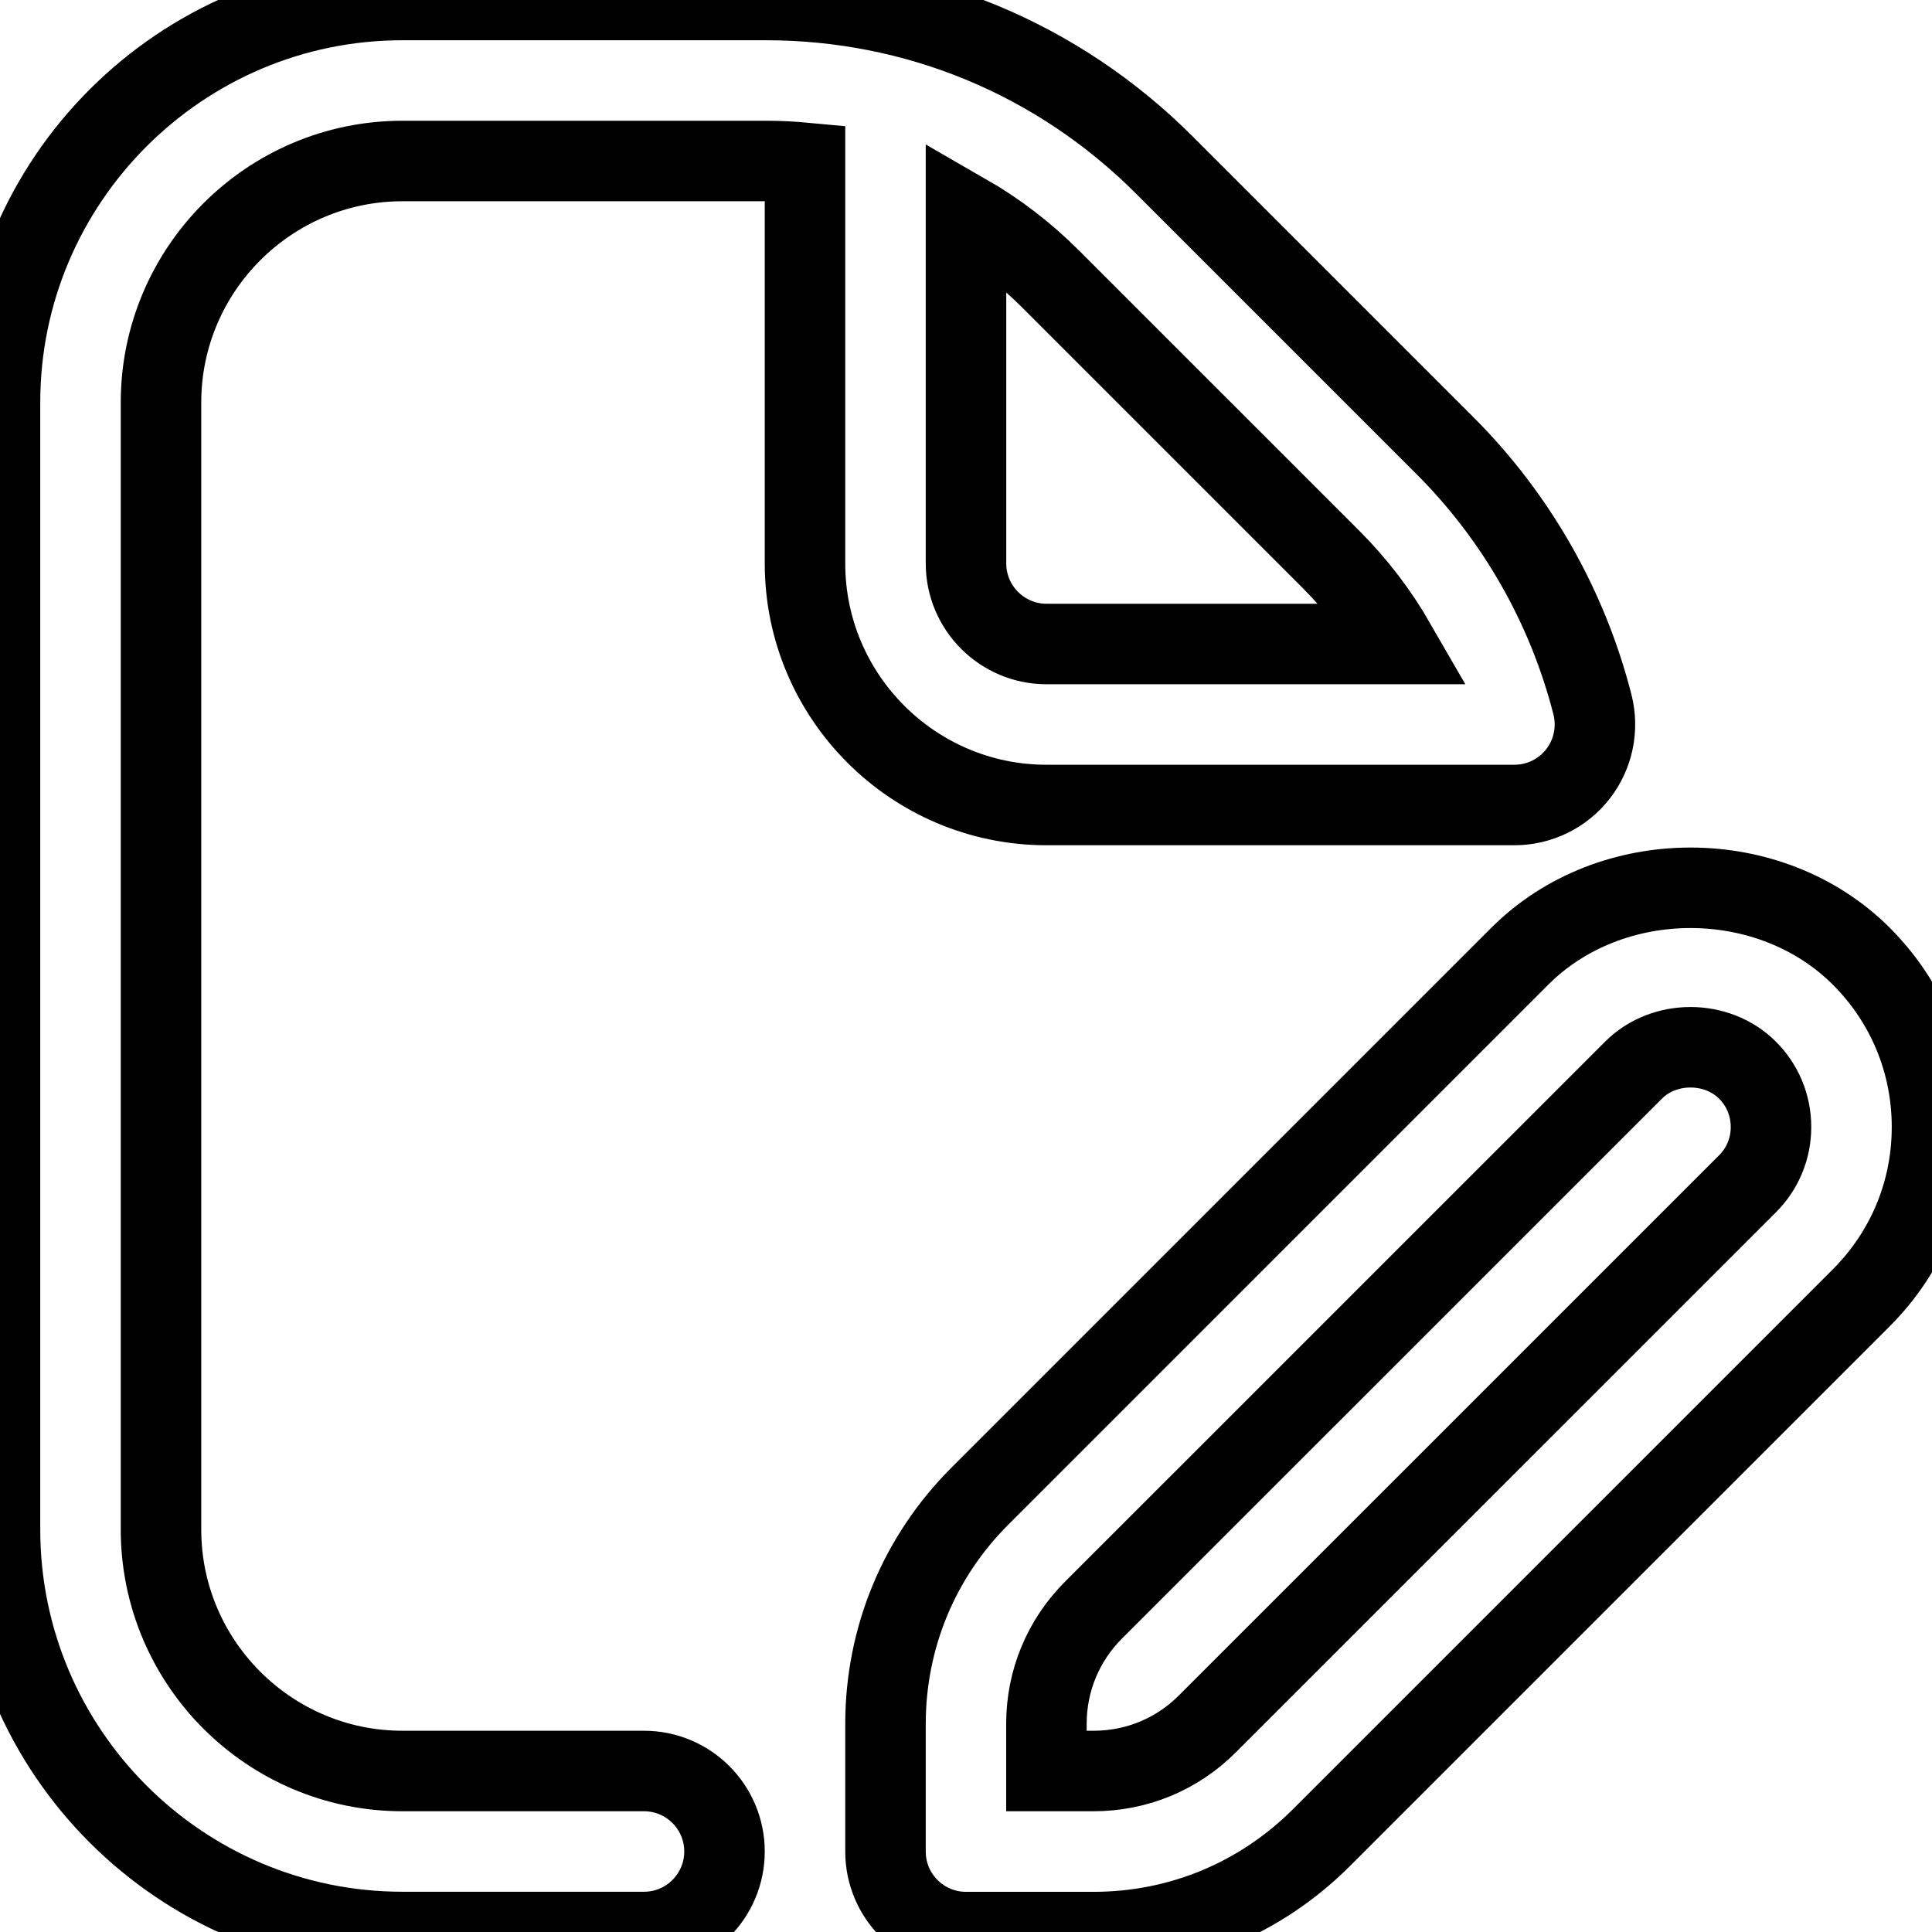
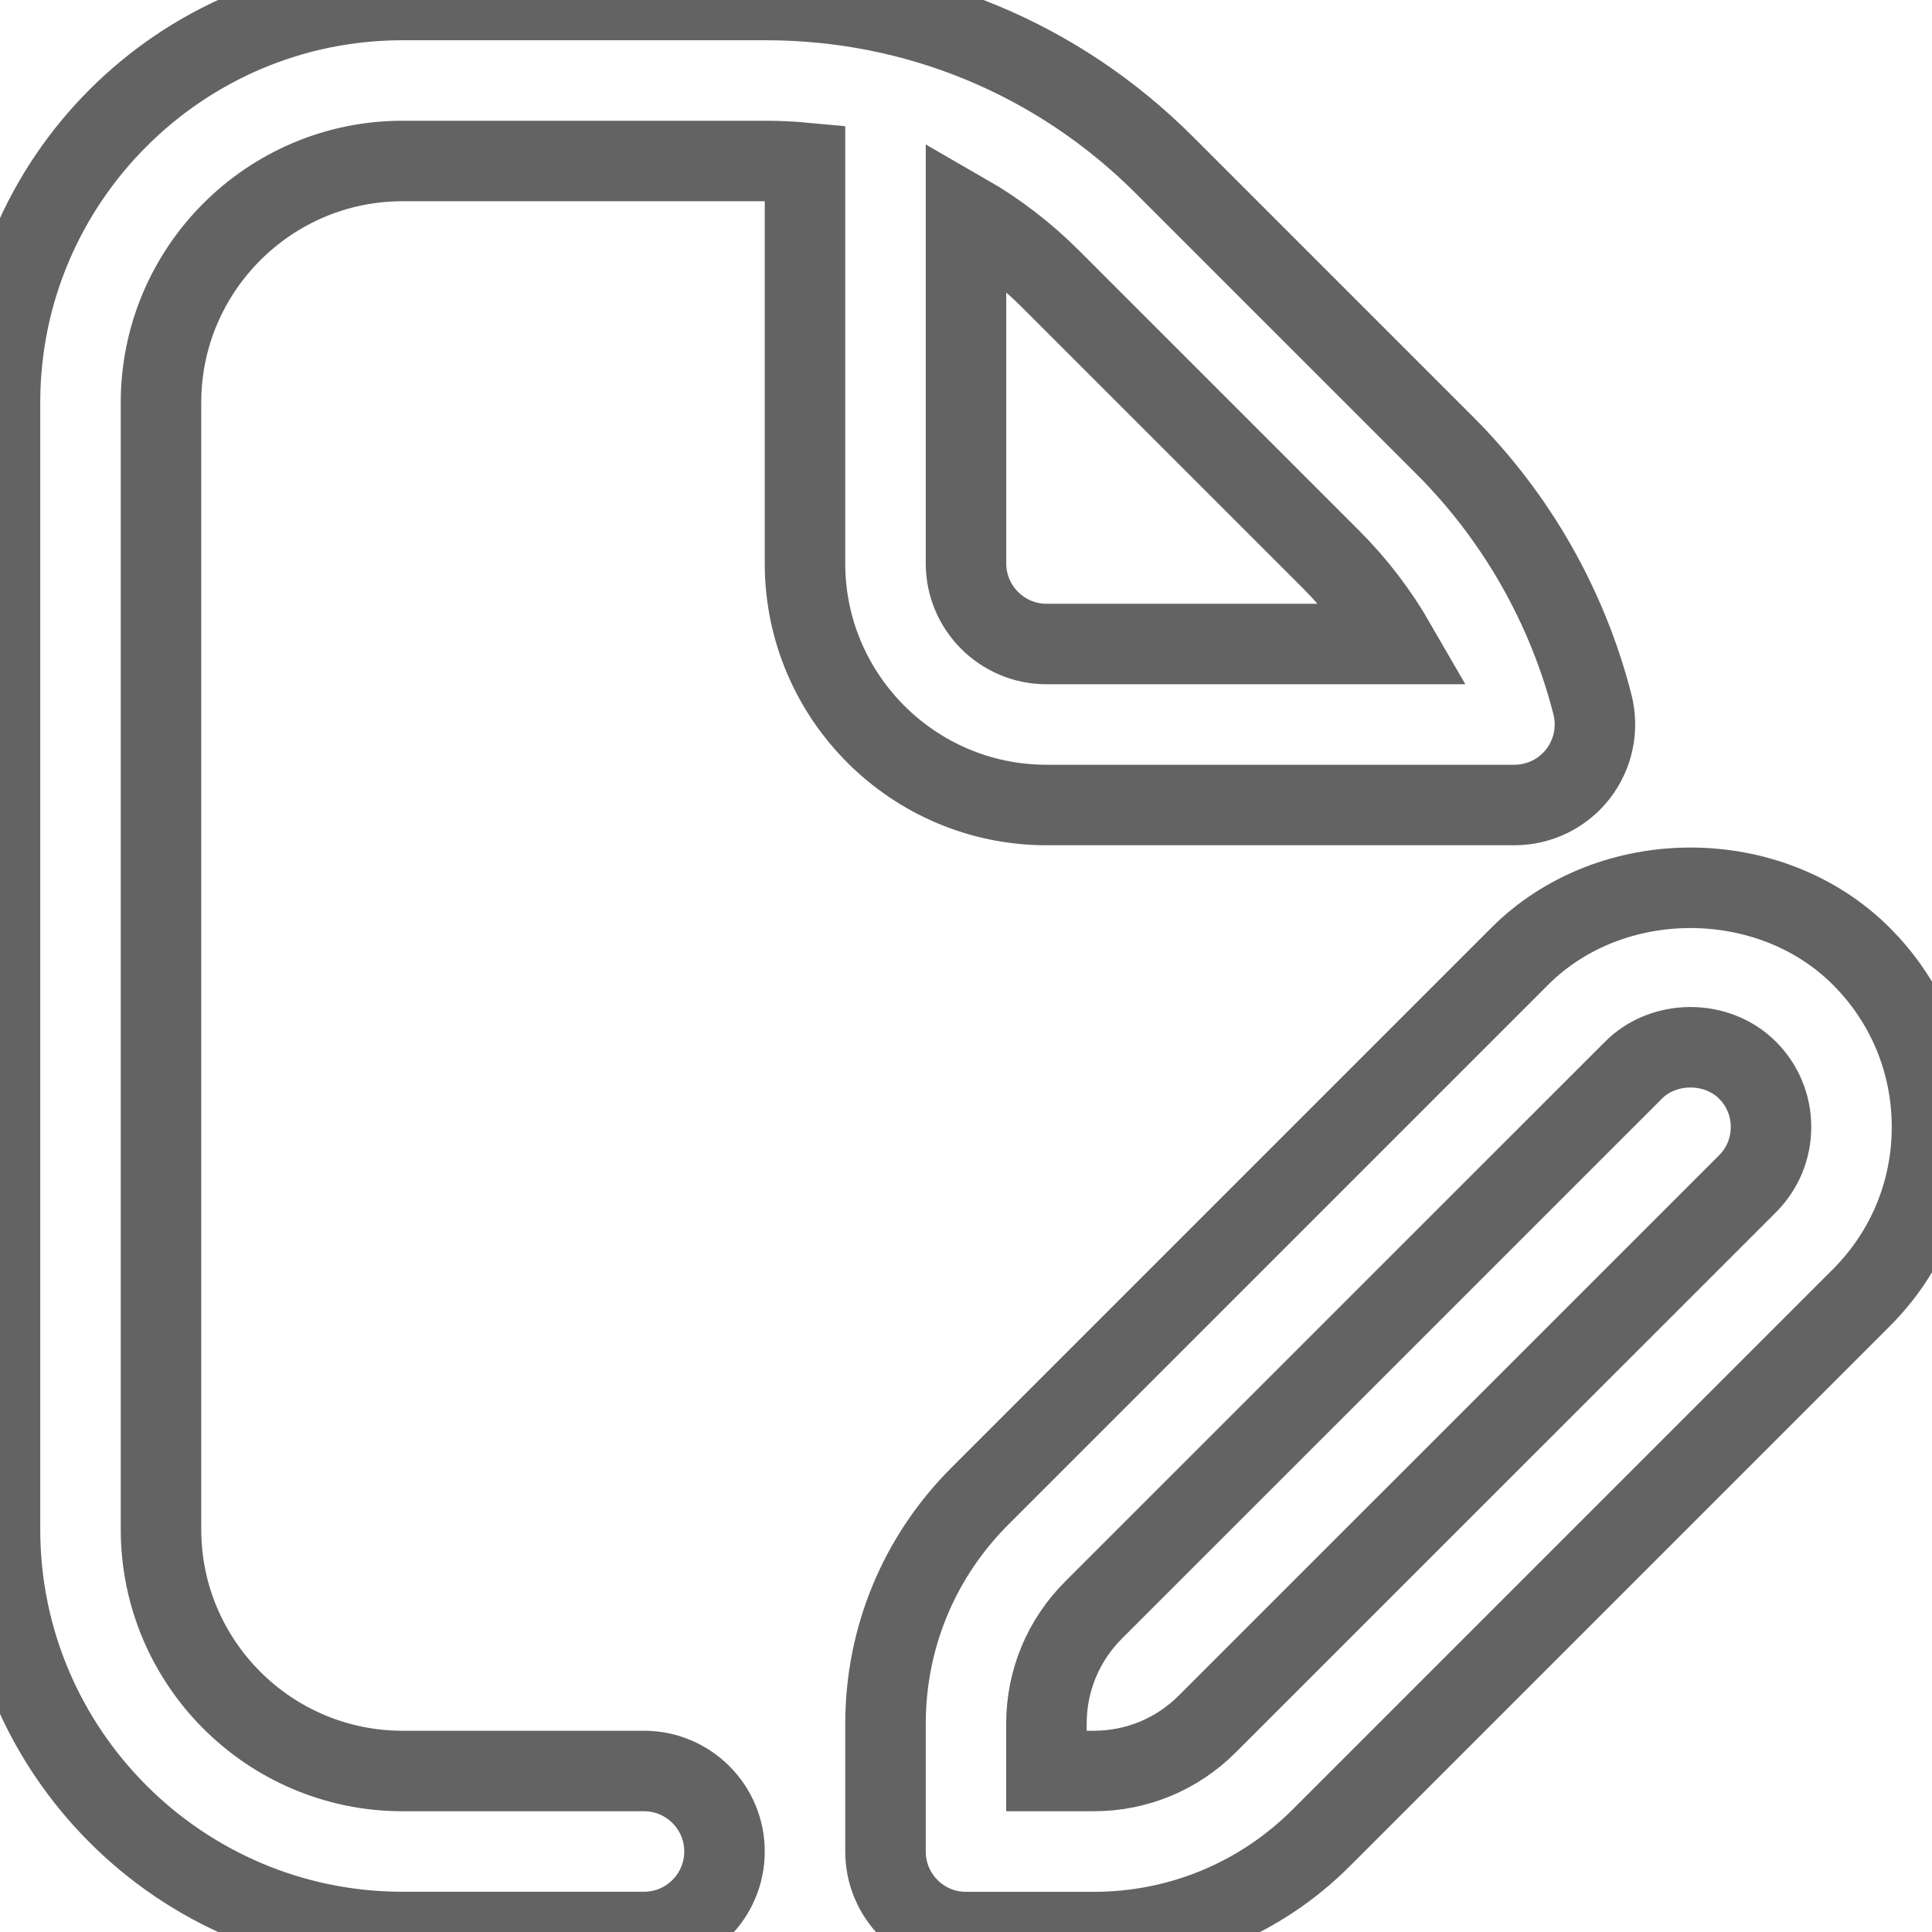
<svg xmlns="http://www.w3.org/2000/svg" viewBox="0 0 24 24" id="vector">
-   <path id="path_1" d="M 18.813 10 C 19.122 10 19.414 9.857 19.603 9.613 C 19.792 9.369 19.858 9.051 19.782 8.752 C 19.471 7.535 18.837 6.423 17.949 5.535 L 14.464 2.05 C 13.142 0.728 11.384 0 9.514 0 L 4.999 0 C 2.243 0 0 2.243 0 5 L 0 19 C 0 21.757 2.243 24 5 24 L 8 24 C 8.552 24 9 23.552 9 23 C 9 22.448 8.552 22 8 22 L 5 22 C 3.346 22 2 20.654 2 19 L 2 5 C 2 3.346 3.346 2 5 2 L 9.515 2 C 9.678 2 9.84 2.008 10 2.023 L 10 7 C 10 8.654 11.346 10 13 10 L 18.813 10 Z M 12 7 L 12 2.659 C 12.379 2.877 12.732 3.147 13.05 3.465 L 16.535 6.95 C 16.849 7.264 17.118 7.618 17.338 8 L 13 8 C 12.449 8 12 7.551 12 7 Z M 23.122 11.879 C 21.988 10.745 20.012 10.745 18.879 11.879 L 12.172 18.586 C 11.417 19.341 11 20.346 11 21.415 L 11 23.001 C 11 23.553 11.448 24.001 12 24.001 L 13.586 24.001 C 14.655 24.001 15.659 23.584 16.414 22.829 L 23.121 16.122 C 23.688 15.555 24 14.802 24 14 C 24 13.198 23.688 12.445 23.122 11.879 Z M 21.707 14.707 L 14.999 21.414 C 14.622 21.792 14.12 22 13.585 22 L 12.999 22 L 12.999 21.414 C 12.999 20.88 13.207 20.378 13.585 20 L 20.293 13.293 C 20.67 12.915 21.329 12.915 21.707 13.293 C 21.896 13.481 22 13.732 22 14 C 22 14.268 21.896 14.518 21.707 14.707 Z" fill="none" stroke="#000000" />
+   <path id="path_1" d="M 18.813 10 C 19.122 10 19.414 9.857 19.603 9.613 C 19.792 9.369 19.858 9.051 19.782 8.752 C 19.471 7.535 18.837 6.423 17.949 5.535 L 14.464 2.05 C 13.142 0.728 11.384 0 9.514 0 L 4.999 0 C 2.243 0 0 2.243 0 5 L 0 19 C 0 21.757 2.243 24 5 24 L 8 24 C 8.552 24 9 23.552 9 23 C 9 22.448 8.552 22 8 22 L 5 22 C 3.346 22 2 20.654 2 19 L 2 5 C 2 3.346 3.346 2 5 2 L 9.515 2 C 9.678 2 9.84 2.008 10 2.023 L 10 7 C 10 8.654 11.346 10 13 10 L 18.813 10 Z M 12 7 L 12 2.659 C 12.379 2.877 12.732 3.147 13.05 3.465 L 16.535 6.95 C 16.849 7.264 17.118 7.618 17.338 8 L 13 8 C 12.449 8 12 7.551 12 7 Z M 23.122 11.879 C 21.988 10.745 20.012 10.745 18.879 11.879 L 12.172 18.586 C 11.417 19.341 11 20.346 11 21.415 L 11 23.001 C 11 23.553 11.448 24.001 12 24.001 L 13.586 24.001 C 14.655 24.001 15.659 23.584 16.414 22.829 L 23.121 16.122 C 23.688 15.555 24 14.802 24 14 C 24 13.198 23.688 12.445 23.122 11.879 Z M 21.707 14.707 L 14.999 21.414 C 14.622 21.792 14.12 22 13.585 22 L 12.999 22 L 12.999 21.414 C 12.999 20.88 13.207 20.378 13.585 20 L 20.293 13.293 C 20.67 12.915 21.329 12.915 21.707 13.293 C 21.896 13.481 22 13.732 22 14 C 22 14.268 21.896 14.518 21.707 14.707 Z" fill="none" stroke="#636363ff" />
</svg>
